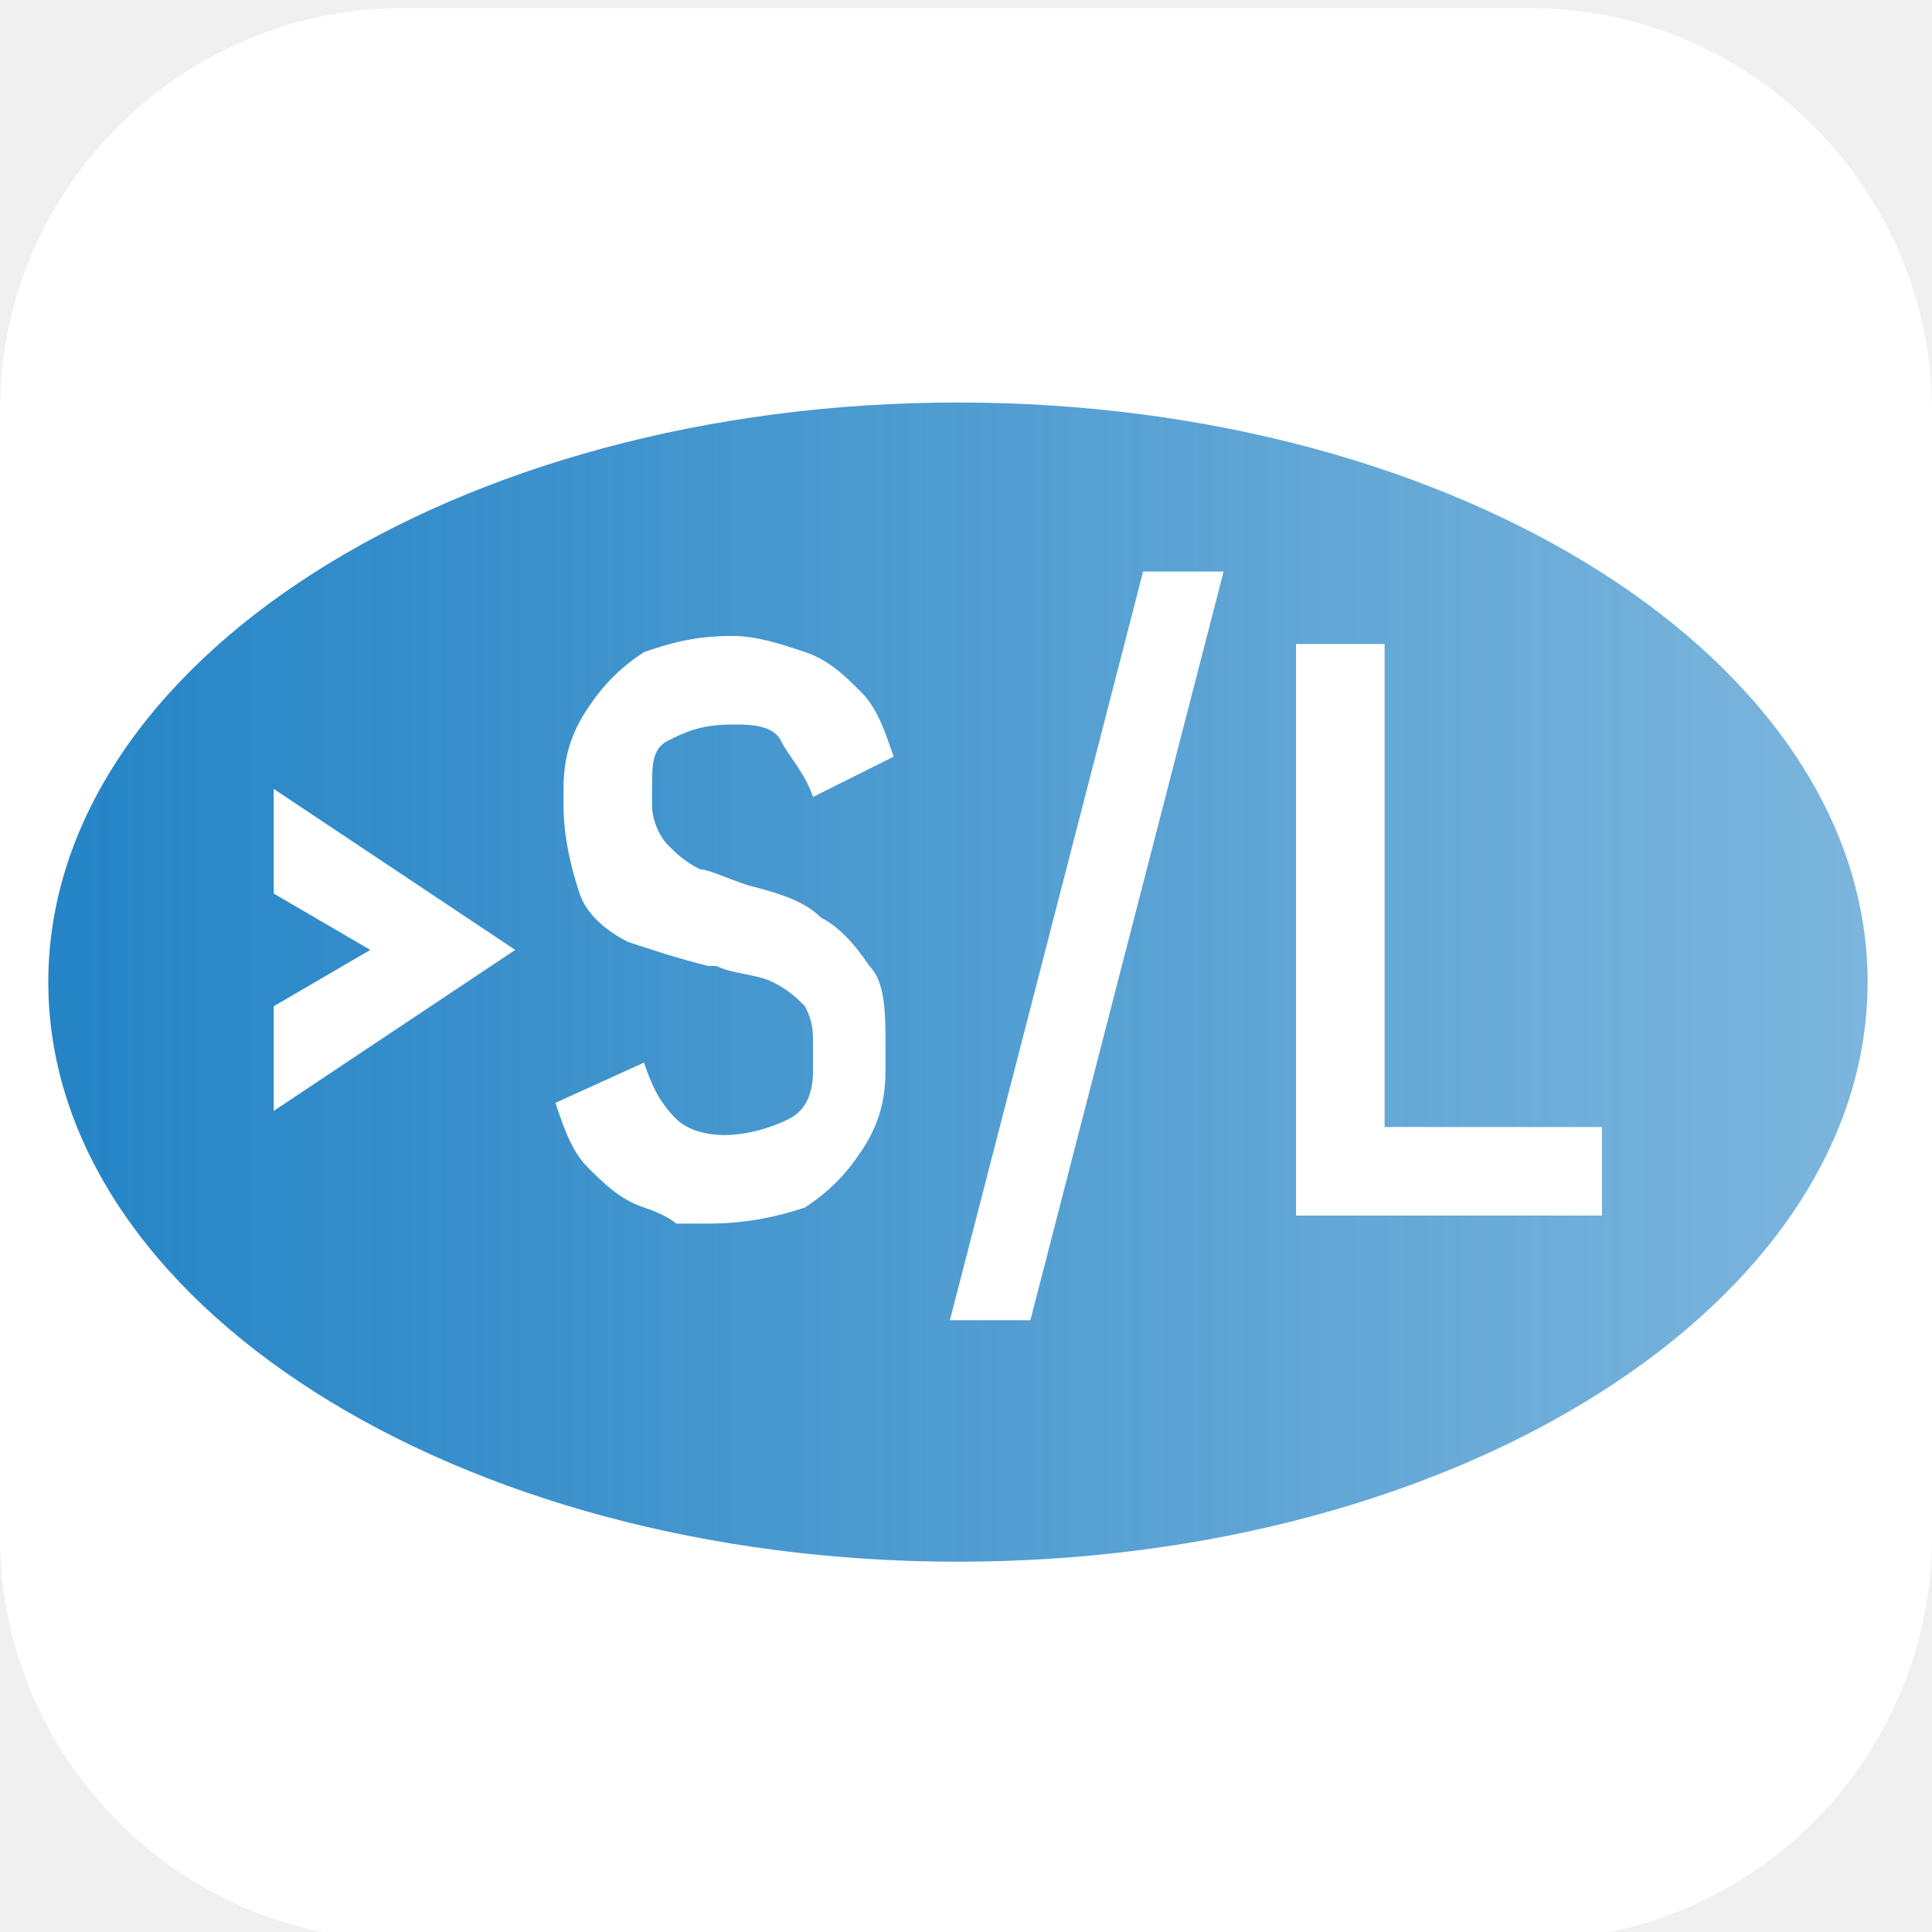
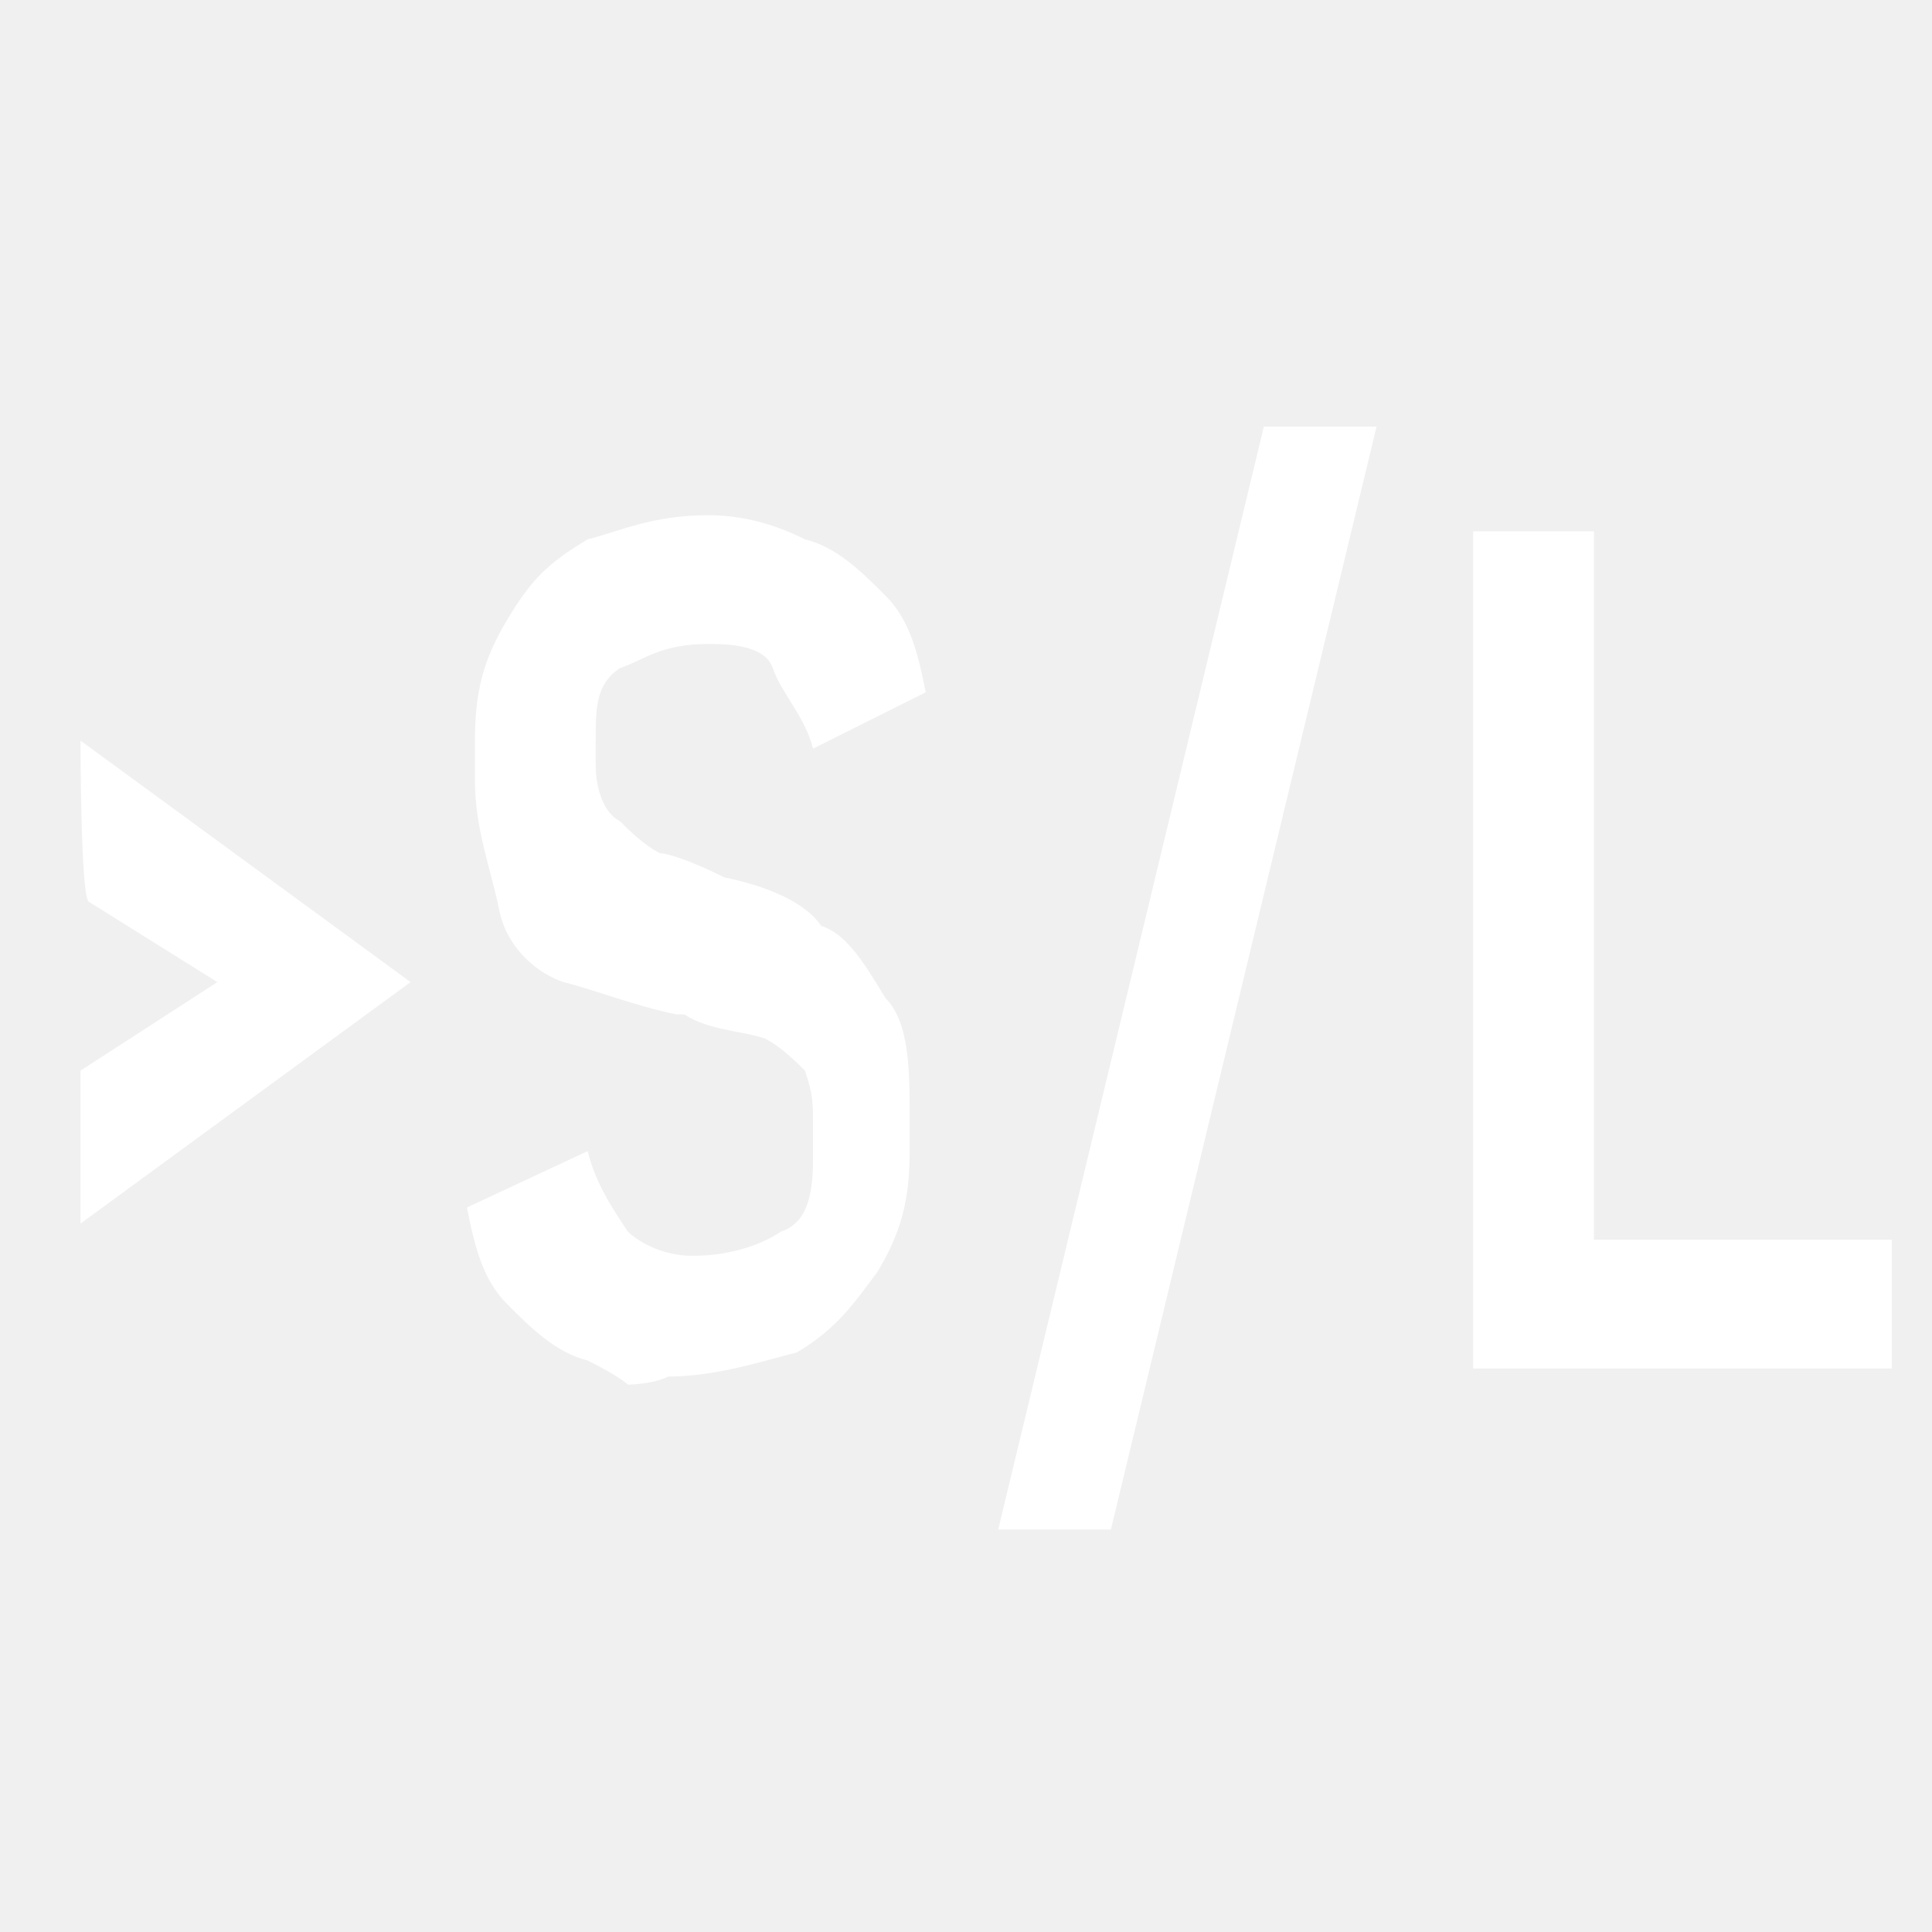
<svg xmlns="http://www.w3.org/2000/svg" version="1.1" id="Icon_Name" x="0px" y="0px" viewBox="0 0 24 24" style="enable-background:new 0 0 24 24;" xml:space="preserve">
  <style type="text/css">
	.st0{fill:#FFFFFF;}
	.st1{fill:url(#SVGID_1_);}
- 	.st2{fill:url(#SVGID_2_);}
</style>
-   <path class="st0" d="M19,24.1H5c-2.8,0-5-2.3-5-5v-14c0-2.8,2.3-5,5-5h14c2.8,0,5,2.3,5,5v14C24,21.8,21.8,24.1,19,24.1z" />
-   <linearGradient id="SVGID_1_" gradientUnits="userSpaceOnUse" x1="0.583" y1="12.167" x2="23.125" y2="12.167">
+   <g>
+     <path class="st0" d="M1,9.2l4.1,3H2.7l-1.6-1C1,11.1,1,9.2,1,9.2z M2.7,12.2h2.4l-4.1,3v-1.9L2.7,12.2z" />
+     <path class="st0" d="M7.8,17.2c0,0-0.1-0.1-0.5-0.3c-0.4-0.1-0.7-0.4-1-0.7c-0.3-0.3-0.4-0.7-0.5-1.2l1.5-0.7   c0.1,0.4,0.3,0.7,0.5,1c0.1,0.1,0.4,0.3,0.8,0.3s0.8-0.1,1.1-0.3c0.3-0.1,0.4-0.4,0.4-0.9v-0.4c0-0.3,0-0.4-0.1-0.7   c-0.1-0.1-0.3-0.3-0.5-0.4c-0.3-0.1-0.7-0.1-1-0.3l0,0l0,0H8.4c-0.5-0.1-1-0.3-1.4-0.4c-0.3-0.1-0.7-0.4-0.8-0.9s-0.3-1-0.3-1.6   V9.2c0-0.6,0.1-1,0.4-1.5s0.5-0.7,1-1c0.4-0.1,0.8-0.3,1.5-0.3c0.4,0,0.8,0.1,1.2,0.3c0.4,0.1,0.7,0.4,1,0.7   c0.3,0.3,0.4,0.7,0.5,1.2l-1.4,0.7c-0.1-0.4-0.4-0.7-0.5-1C9.5,8,9,8,8.8,8C8.2,8,8,8.2,7.7,8.3C7.4,8.5,7.4,8.8,7.4,9.2v0.3   c0,0.3,0.1,0.6,0.3,0.7c0.1,0.1,0.3,0.3,0.5,0.4c0.1,0,0.4,0.1,0.8,0.3l0,0l0,0l0,0l0,0c0.5,0.1,1,0.3,1.2,0.6   c0.3,0.1,0.5,0.4,0.8,0.9c0.3,0.3,0.3,0.9,0.3,1.5v0.4c0,0.6-0.1,1-0.4,1.5c-0.3,0.4-0.5,0.7-1,1c-0.4,0.1-1,0.3-1.6,0.3   C8.1,17.2,7.8,17.2,7.8,17.2z" />
+     <path class="st0" d="M13.8,19h-1.4l3.3-13.7h1.4L13.8,19z" />
+     <path class="st0" d="M18.3,6.6h1.5V17h-1.5V6.6z M19,15.4h4.5V17H19V15.4z" />
+   </g>
+   <path class="st0" d="M-19.3,20h-9.4c-1.8,0-3.3-1.5-3.3-3.3V7.3c0-1.8,1.5-3.3,3.3-3.3h9.4c1.8,0,3.3,1.5,3.3,3.3v9.3  C-16,18.5-17.5,20-19.3,20z" />
+   <linearGradient id="SVGID_1_" gradientUnits="userSpaceOnUse" x1="-31.627" y1="11.9" x2="-16.568" y2="11.9" gradientTransform="matrix(1 0 0 -1 0 24)">
    <stop offset="0" style="stop-color:#2484C6" />
    <stop offset="1" style="stop-color:#2484C6;stop-opacity:0.6" />
  </linearGradient>
-   <ellipse class="st1" cx="11.9" cy="12.2" rx="11.3" ry="7.2" />
-   <g>
-     <path class="st0" d="M3.4,9.8l3,2H4.6l-1.2-0.7V9.8z M4.6,11.8h1.8l-3,2v-1.3L4.6,11.8z" />
-     <path class="st0" d="M8.4,15.2c0,0-0.1-0.1-0.4-0.2c-0.3-0.1-0.5-0.3-0.7-0.5s-0.3-0.5-0.4-0.8l1.1-0.5c0.1,0.3,0.2,0.5,0.4,0.7   C8.5,14,8.7,14.1,9,14.1c0.3,0,0.6-0.1,0.8-0.2c0.2-0.1,0.3-0.3,0.3-0.6v-0.3c0-0.2,0-0.3-0.1-0.5c-0.1-0.1-0.2-0.2-0.4-0.3   S9.1,12.1,8.9,12c0,0,0,0,0,0c0,0,0,0,0,0l-0.1,0c-0.4-0.1-0.7-0.2-1-0.3c-0.2-0.1-0.5-0.3-0.6-0.6S7,10.4,7,10V9.8   c0-0.4,0.1-0.7,0.3-1s0.4-0.5,0.7-0.7C8.3,8,8.6,7.9,9.1,7.9C9.4,7.9,9.7,8,10,8.1c0.3,0.1,0.5,0.3,0.7,0.5s0.3,0.5,0.4,0.8l-1,0.5   C10,9.6,9.8,9.4,9.7,9.2S9.3,9,9.1,9C8.7,9,8.5,9.1,8.3,9.2C8.1,9.3,8.1,9.5,8.1,9.8V10c0,0.2,0.1,0.4,0.2,0.5s0.2,0.2,0.4,0.3   C8.8,10.8,9,10.9,9.3,11c0,0,0,0,0,0s0,0,0,0c0,0,0,0,0,0s0,0,0,0c0.4,0.1,0.7,0.2,0.9,0.4c0.2,0.1,0.4,0.3,0.6,0.6   c0.2,0.2,0.2,0.6,0.2,1v0.3c0,0.4-0.1,0.7-0.3,1c-0.2,0.3-0.4,0.5-0.7,0.7c-0.3,0.1-0.7,0.2-1.2,0.2C8.6,15.2,8.4,15.2,8.4,15.2z" />
-     <path class="st0" d="M12.8,16.4h-1l2.4-9.3h1L12.8,16.4z" />
-     <path class="st0" d="M16.1,8h1.1v7.1h-1.1V8z M16.6,14h3.3v1.1h-3.3V14z" />
-   </g>
-   <path class="st0" d="M-19.3,20h-9.4c-1.8,0-3.3-1.5-3.3-3.3V7.3c0-1.8,1.5-3.3,3.3-3.3h9.4c1.8,0,3.3,1.5,3.3,3.3v9.3  C-16,18.5-17.5,20-19.3,20z" />
-   <linearGradient id="SVGID_2_" gradientUnits="userSpaceOnUse" x1="-31.627" y1="12.056" x2="-16.568" y2="12.056">
-     <stop offset="0" style="stop-color:#2484C6" />
-     <stop offset="1" style="stop-color:#2484C6;stop-opacity:0.6" />
-   </linearGradient>
-   <ellipse class="st2" cx="-24.1" cy="12.1" rx="7.5" ry="4.8" />
+   <ellipse class="st1" cx="-24.1" cy="12.1" rx="7.5" ry="4.8" />
  <g>
    <path class="st0" d="M-29.7,10.5l2,1.4h-1.2l-0.8-0.5V10.5z M-28.9,11.8h1.2l-2,1.4v-0.9L-28.9,11.8z" />
-     <path class="st0" d="M-26.3,14.1c0,0-0.1,0-0.3-0.1c-0.2-0.1-0.4-0.2-0.5-0.3s-0.2-0.3-0.3-0.6l0.7-0.3c0.1,0.2,0.2,0.4,0.3,0.5   c0.1,0.1,0.3,0.2,0.5,0.2c0.2,0,0.4,0,0.5-0.1c0.1-0.1,0.2-0.2,0.2-0.4v-0.2c0-0.1,0-0.2-0.1-0.3c-0.1-0.1-0.1-0.1-0.3-0.2   s-0.2-0.1-0.4-0.1c0,0,0,0,0,0s0,0,0,0l0,0c-0.3-0.1-0.5-0.1-0.6-0.2c-0.2-0.1-0.3-0.2-0.4-0.4s-0.2-0.4-0.2-0.7v-0.1   c0-0.3,0.1-0.5,0.2-0.7c0.1-0.2,0.3-0.3,0.5-0.4c0.2-0.1,0.5-0.1,0.8-0.1c0.2,0,0.4,0,0.6,0.1s0.3,0.2,0.4,0.3   c0.1,0.1,0.2,0.3,0.3,0.5l-0.7,0.3c-0.1-0.2-0.2-0.3-0.3-0.4c-0.1-0.1-0.2-0.1-0.4-0.1c-0.2,0-0.4,0-0.5,0.1   c-0.1,0.1-0.2,0.2-0.2,0.4v0.1c0,0.1,0,0.2,0.1,0.3c0.1,0.1,0.2,0.1,0.3,0.2c0.1,0,0.3,0.1,0.4,0.1c0,0,0,0,0,0c0,0,0,0,0,0   c0,0,0,0,0,0c0,0,0,0,0,0c0.2,0.1,0.4,0.2,0.6,0.2c0.2,0.1,0.3,0.2,0.4,0.4c0.1,0.2,0.2,0.4,0.2,0.7v0.2c0,0.3-0.1,0.5-0.2,0.7   c-0.1,0.2-0.3,0.3-0.5,0.4c-0.2,0.1-0.5,0.1-0.8,0.1C-26.2,14.1-26.3,14.1-26.3,14.1z" />
+     <path class="st0" d="M-26.3,14.1c0,0-0.1,0-0.3-0.1c-0.2-0.1-0.4-0.2-0.5-0.3s-0.2-0.3-0.3-0.6l0.7-0.3c0.1,0.2,0.2,0.4,0.3,0.5   c0.1,0.1,0.3,0.2,0.5,0.2s0.4,0,0.5-0.1s0.2-0.2,0.2-0.4v-0.2c0-0.1,0-0.2-0.1-0.3s-0.1-0.1-0.3-0.2s-0.2-0.1-0.4-0.1l0,0l0,0l0,0   c-0.3-0.1-0.5-0.1-0.6-0.2c-0.2-0.1-0.3-0.2-0.4-0.4s-0.2-0.4-0.2-0.7v-0.1c0-0.3,0.1-0.5,0.2-0.7s0.3-0.3,0.5-0.4   c0.2-0.1,0.5-0.1,0.8-0.1c0.2,0,0.4,0,0.6,0.1s0.3,0.2,0.4,0.3s0.2,0.3,0.3,0.5l-0.7,0.3c-0.1-0.2-0.2-0.3-0.3-0.4   c-0.1-0.1-0.2-0.1-0.4-0.1c-0.2,0-0.4,0-0.5,0.1s-0.2,0.2-0.2,0.4v0.1c0,0.1,0,0.2,0.1,0.3s0.2,0.1,0.3,0.2c0.1,0,0.3,0.1,0.4,0.1   l0,0l0,0l0,0l0,0c0.2,0.1,0.4,0.2,0.6,0.2c0.2,0.1,0.3,0.2,0.4,0.4s0.2,0.4,0.2,0.7V13c0,0.3-0.1,0.5-0.2,0.7s-0.3,0.3-0.5,0.4   c-0.2,0.1-0.5,0.1-0.8,0.1C-26.2,14.1-26.3,14.1-26.3,14.1z" />
    <path class="st0" d="M-23.2,14.9h-0.7l1.6-6.2h0.7L-23.2,14.9z" />
    <path class="st0" d="M-20.9,9.3h0.7V14h-0.7V9.3z M-20.6,13.3h2.2V14h-2.2V13.3z" />
  </g>
</svg>
